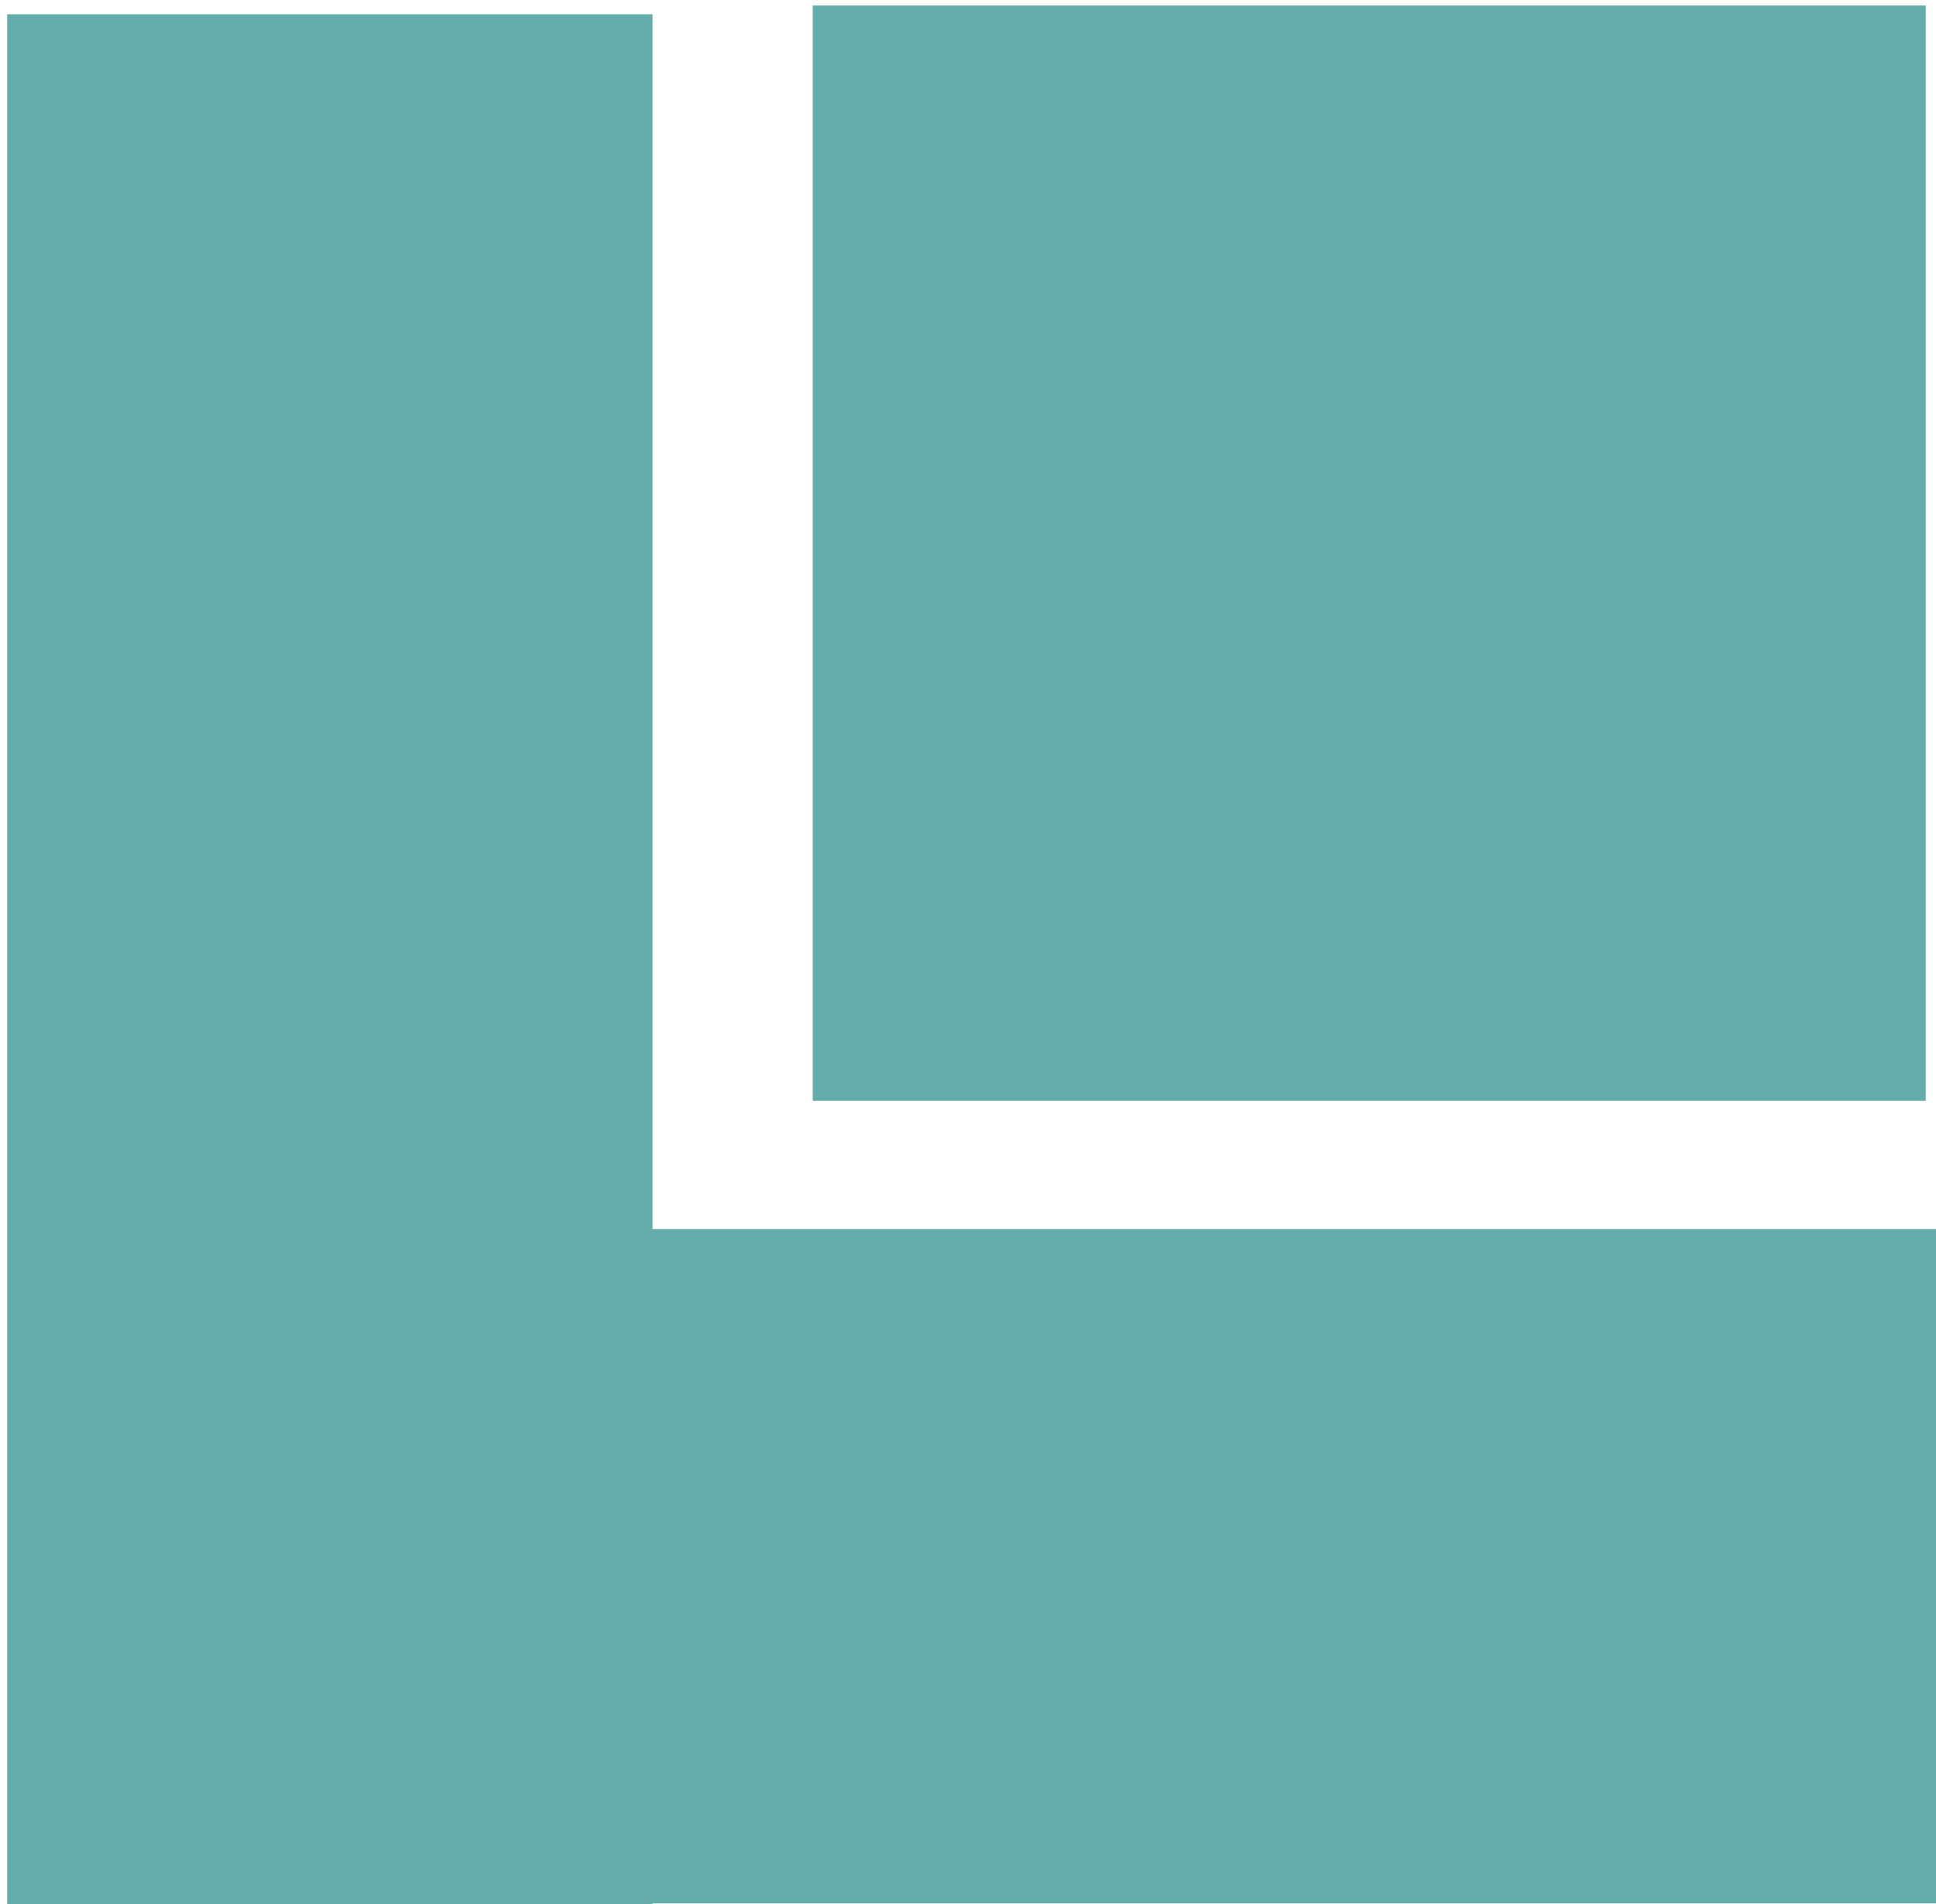
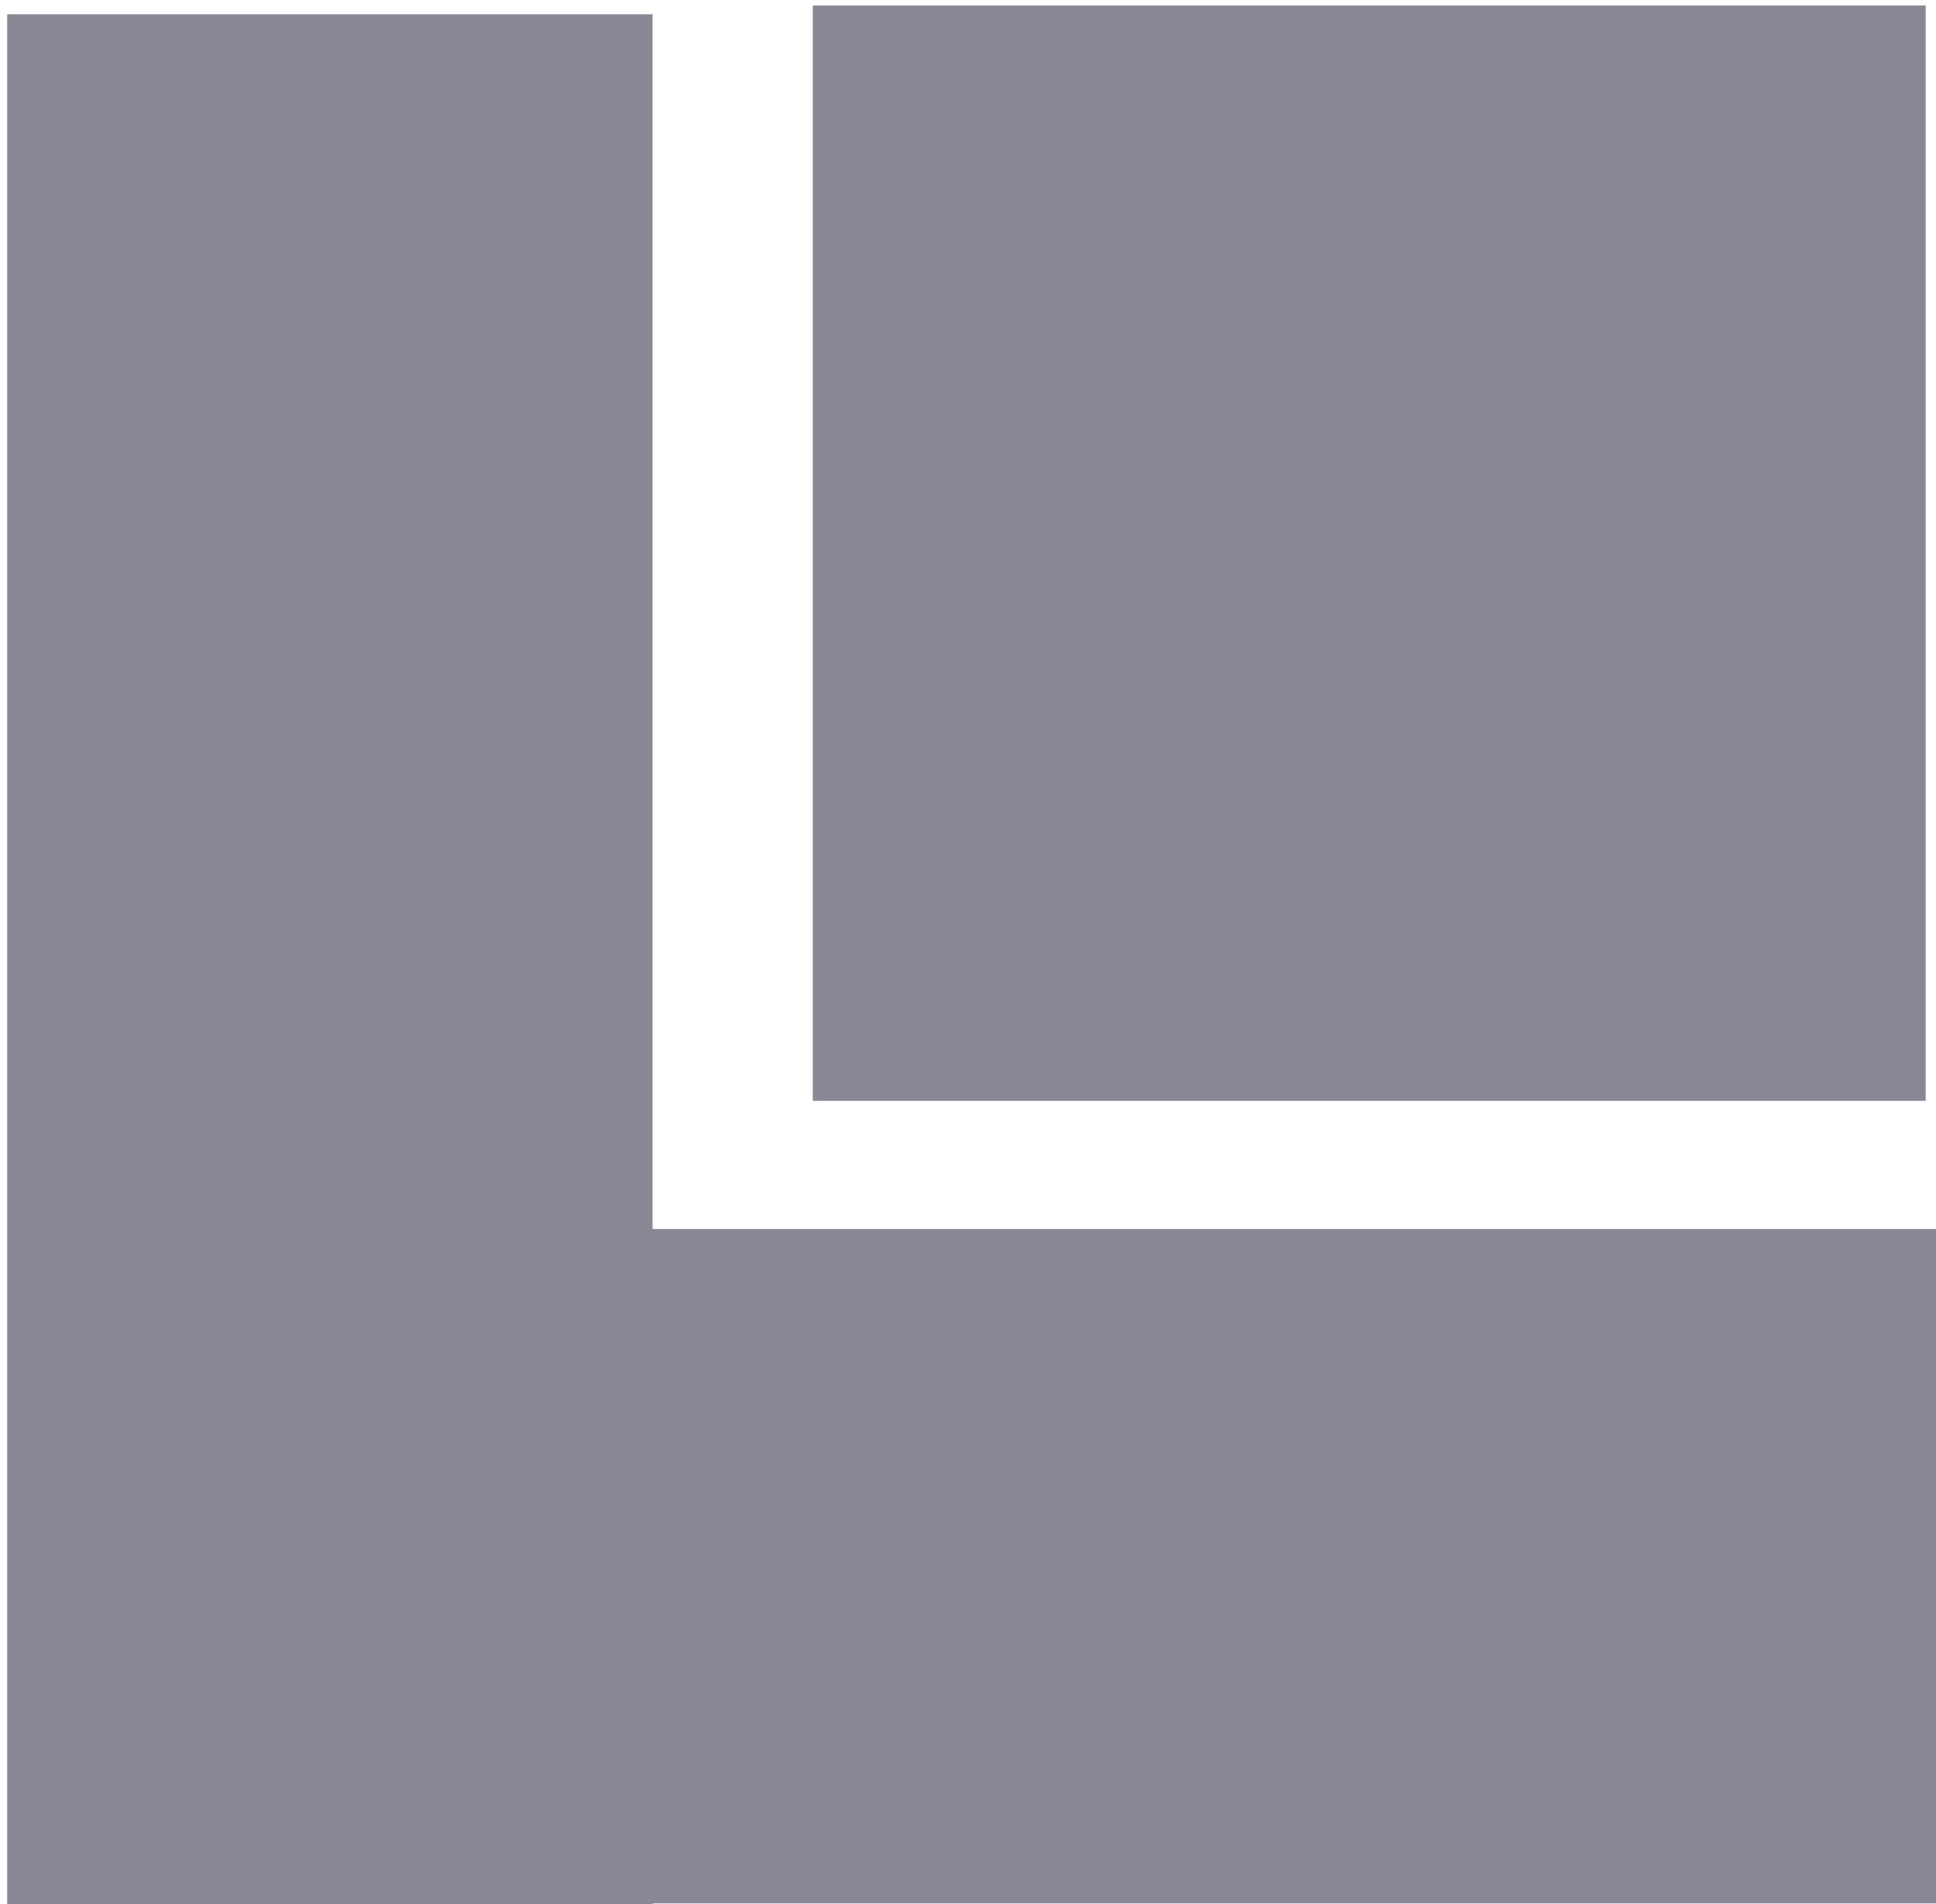
<svg xmlns="http://www.w3.org/2000/svg" xmlns:xlink="http://www.w3.org/1999/xlink" width="1.329mm" height="1.307mm" viewBox="0 0 1.329 1.307" version="1.1" id="svg8">
  <defs id="defs2">
    <linearGradient id="linearGradient831">
      <stop style="stop-color:#000000;stop-opacity:1;" offset="0" id="stop827" />
      <stop style="stop-color:#000000;stop-opacity:0;" offset="1" id="stop829" />
    </linearGradient>
    <linearGradient xlink:href="#linearGradient831" id="linearGradient833" x1="72.945" y1="85.866" x2="73.818" y2="85.866" gradientUnits="userSpaceOnUse" />
  </defs>
  <g id="layer1" transform="translate(-72.76406,-85.07121)">
    <text xml:space="preserve" style="font-style:normal;font-variant:normal;font-weight:normal;font-stretch:normal;font-size:2.822px;line-height:1.25;font-family:'Segoe UI';-inkscape-font-specification:'Segoe UI';font-variant-ligatures:normal;font-variant-caps:normal;font-variant-numeric:normal;font-feature-settings:normal;text-align:justify;letter-spacing:0px;word-spacing:0px;writing-mode:lr-tb;text-anchor:start;fill:#000000;fill-opacity:1;stroke:none;stroke-width:0.265" x="79.375" y="72.104" id="text16" />
-     <rect style="fill:#64adab;fill-opacity:1;stroke:none;stroke-width:0.074;stroke-miterlimit:1.7;stroke-dasharray:none;stroke-opacity:1" id="rect2" width="0.764" height="0.752" x="73.322" y="85.075" />
-     <rect style="fill:#64adab;fill-opacity:1;stroke:none;stroke-width:0.038;stroke-miterlimit:1;stroke-dasharray:none;stroke-opacity:1" id="rect2-6" width="0.889" height="0.463" x="73.209" y="85.915" />
-     <rect style="fill:#64adab;fill-opacity:1;stroke:none;stroke-width:0.034;stroke-miterlimit:1;stroke-dasharray:none;stroke-opacity:1" id="rect2-6-8" width="1.299" height="0.443" x="85.081" y="-73.212" transform="rotate(90)" />
+     <rect style="fill:#878796;fill-opacity:1;stroke:none;stroke-width:0.074;stroke-miterlimit:1.7;stroke-dasharray:none;stroke-opacity:1" id="rect2" width="0.764" height="0.752" x="73.322" y="85.075" />
+     <rect style="fill:#878796;fill-opacity:1;stroke:none;stroke-width:0.038;stroke-miterlimit:1;stroke-dasharray:none;stroke-opacity:1" id="rect2-6" width="0.889" height="0.463" x="73.209" y="85.915" />
+     <rect style="fill:#878796;fill-opacity:1;stroke:none;stroke-width:0.034;stroke-miterlimit:1;stroke-dasharray:none;stroke-opacity:1" id="rect2-6-8" width="1.299" height="0.443" x="85.081" y="-73.212" transform="rotate(90)" />
  </g>
</svg>
